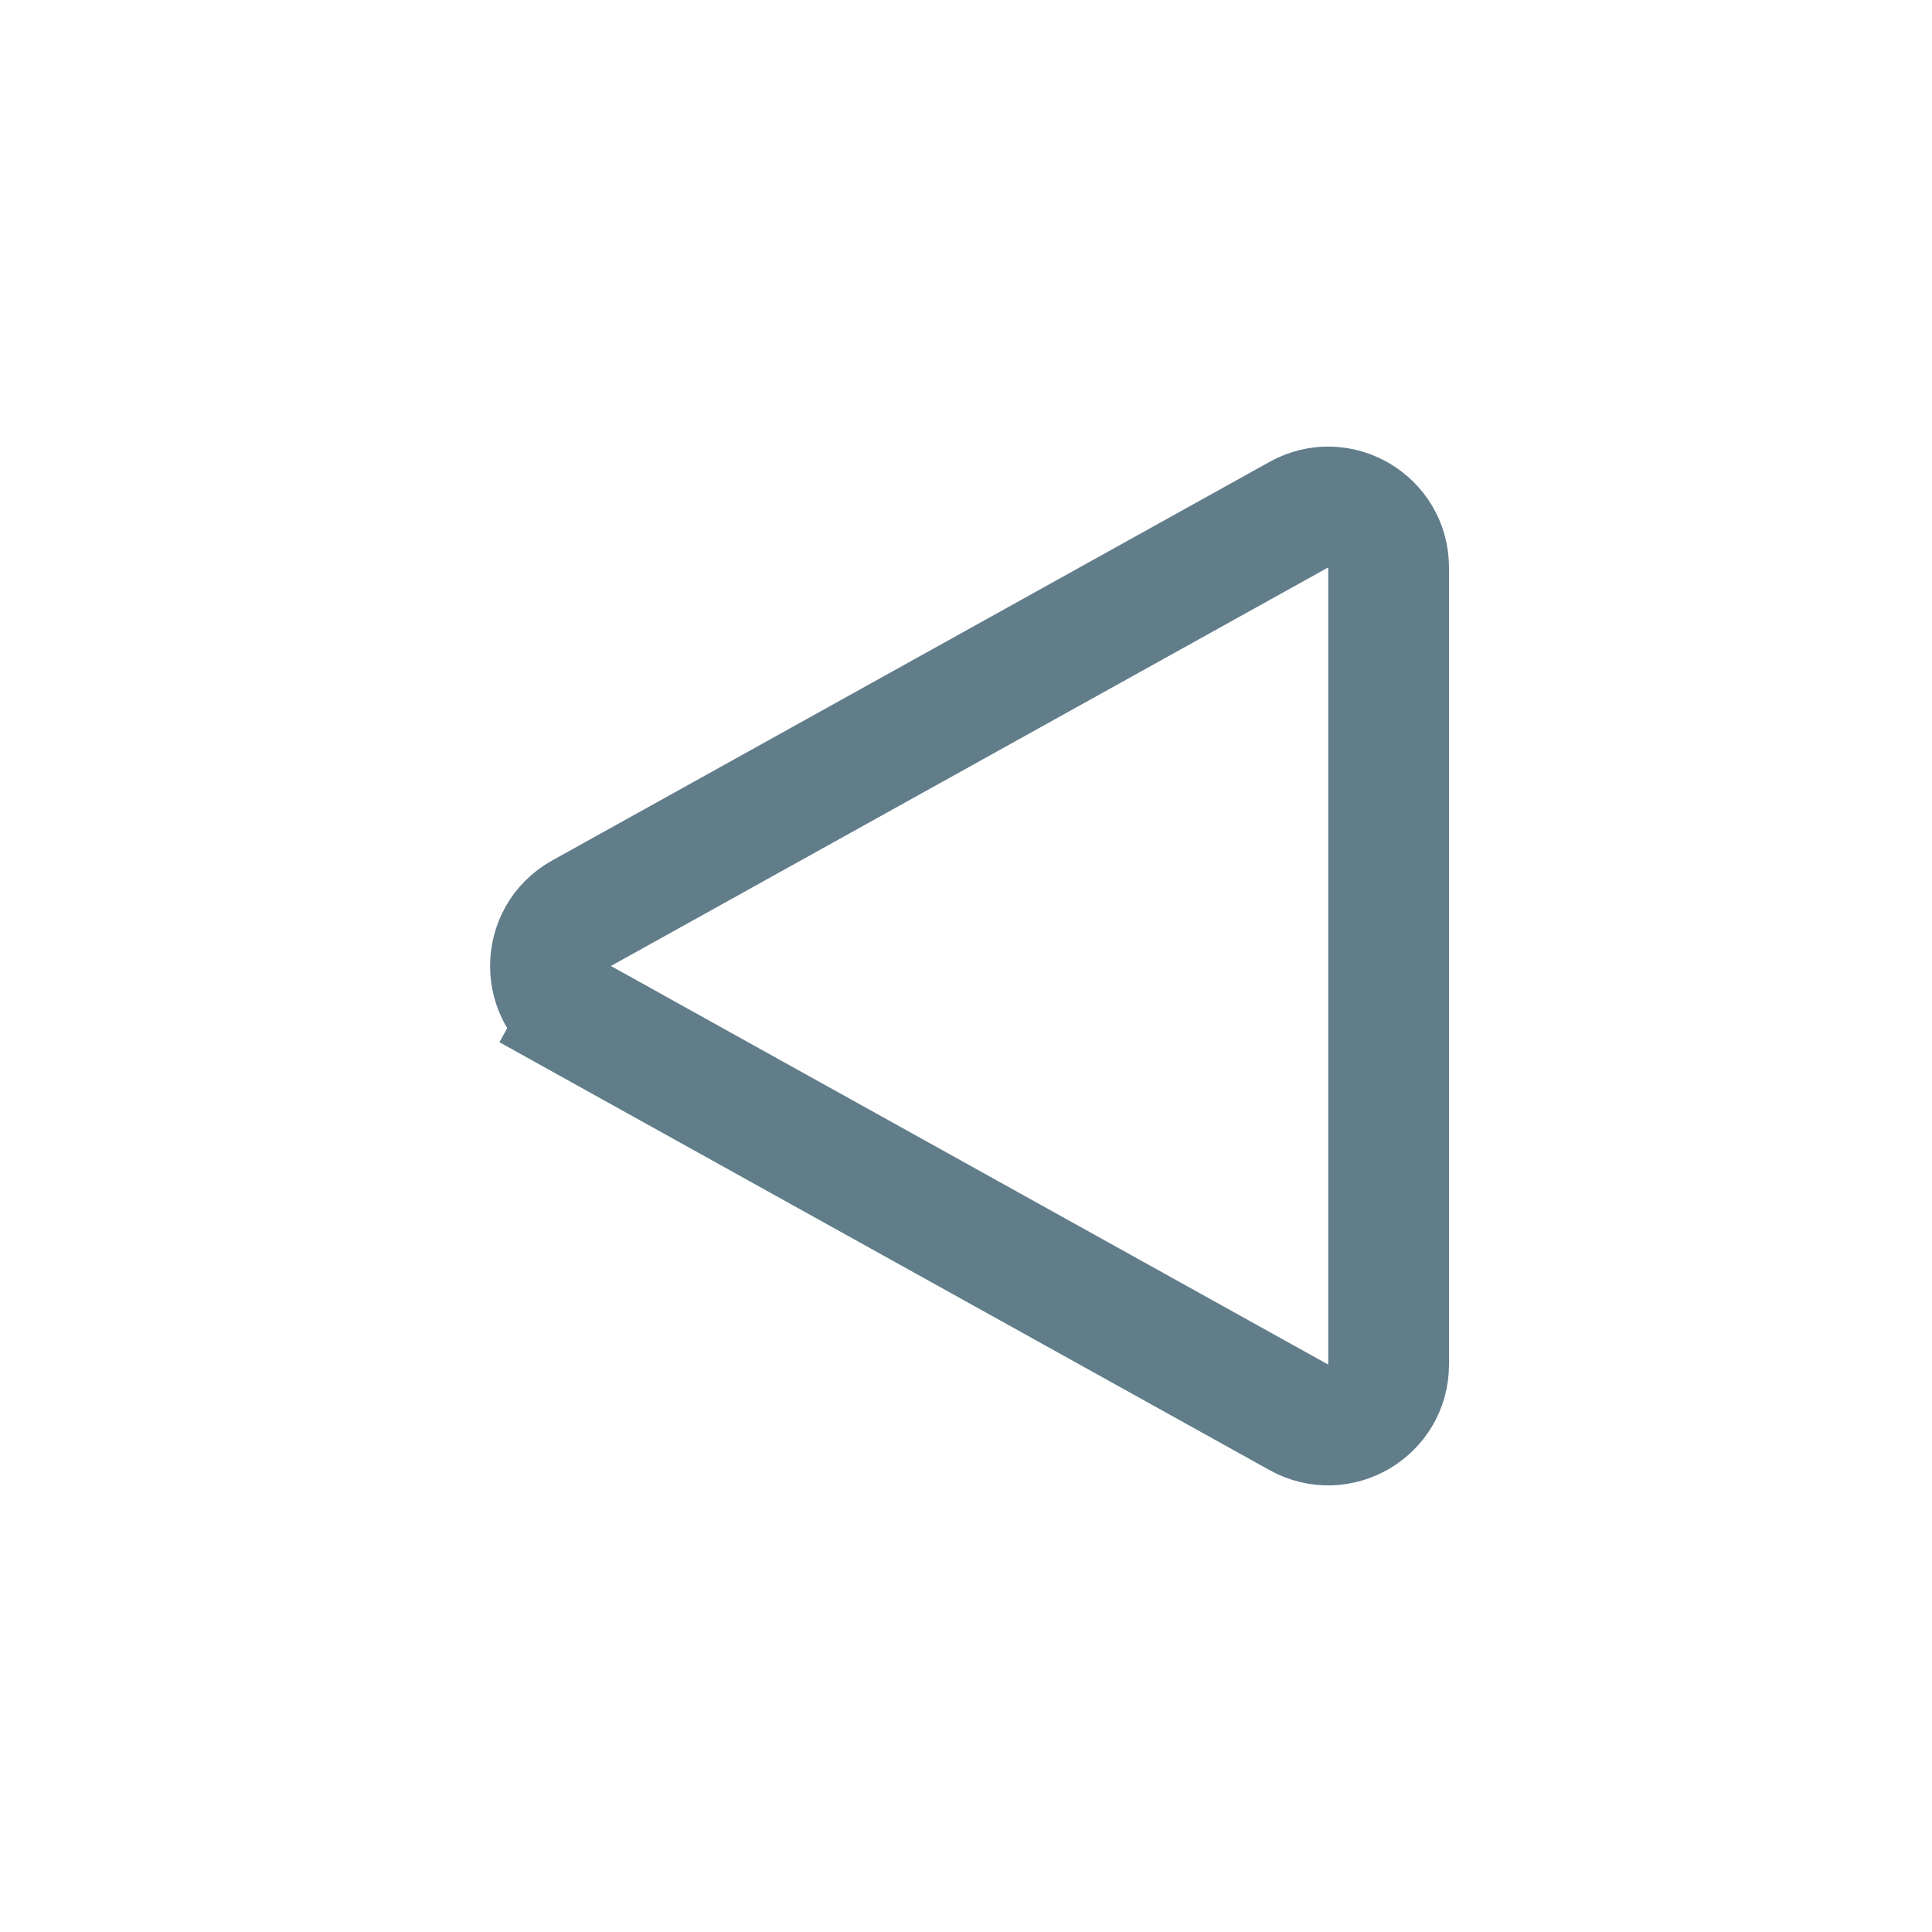
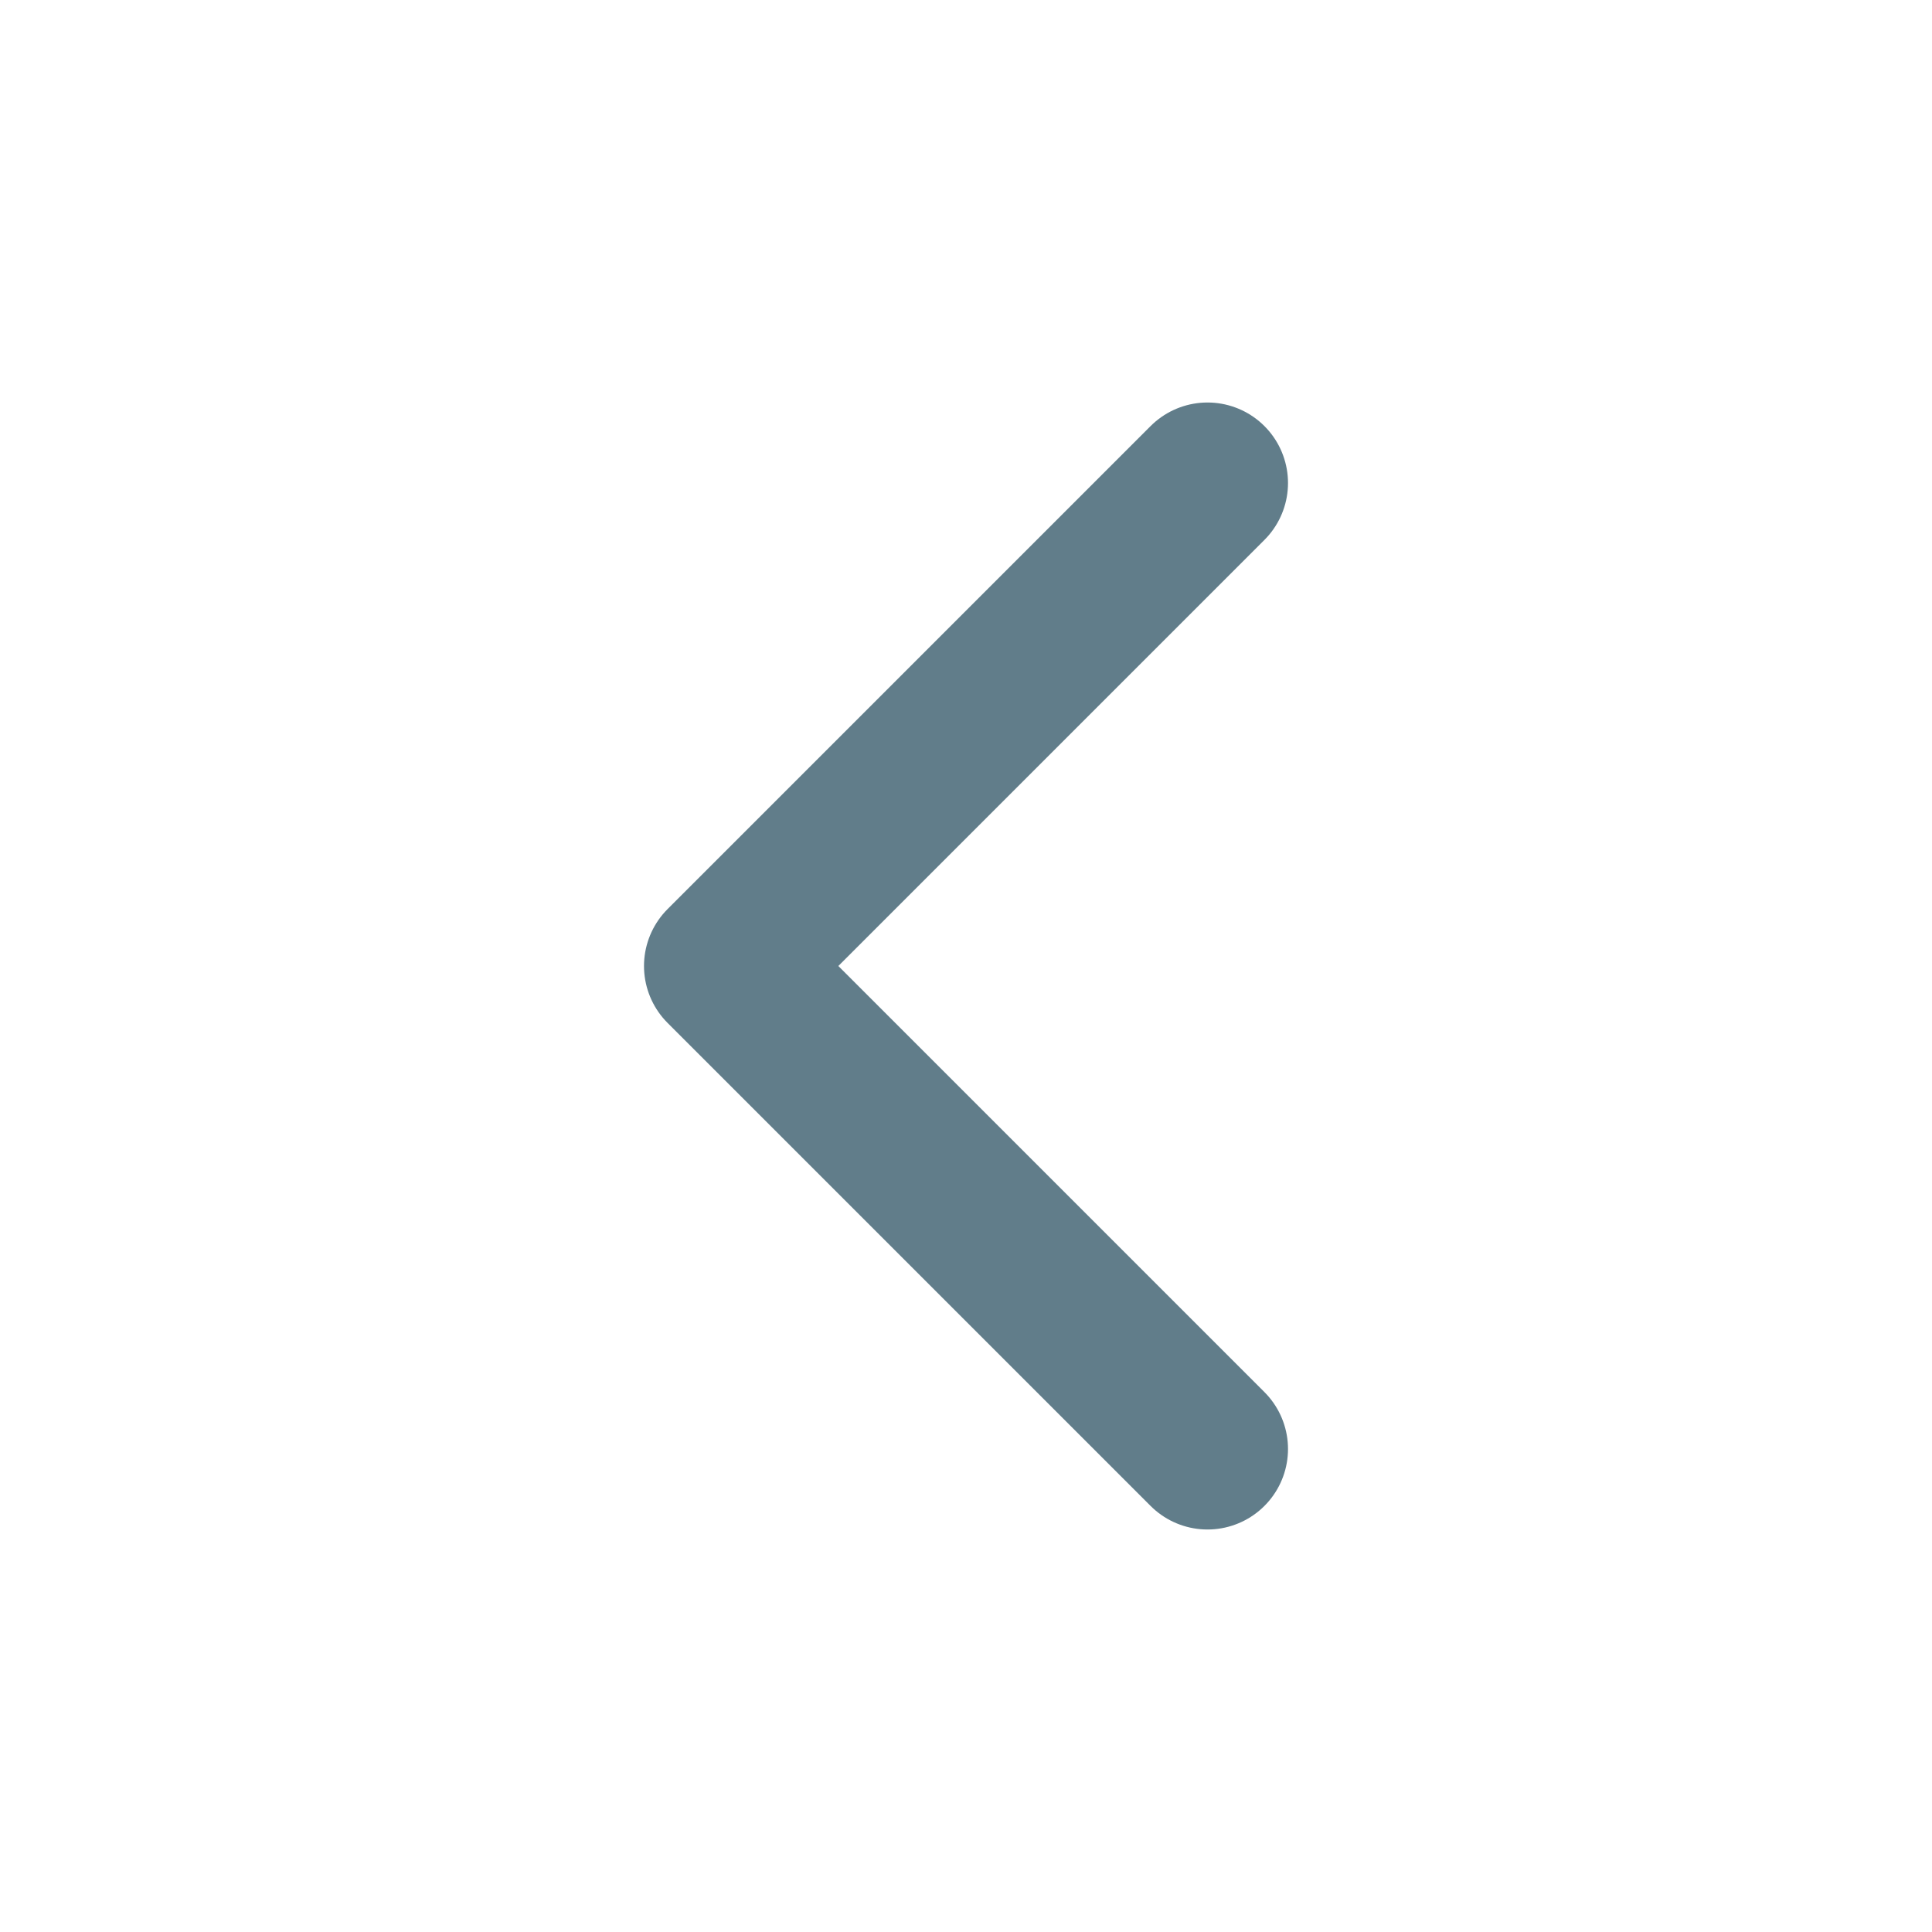
- <svg xmlns="http://www.w3.org/2000/svg" width="16" height="16" viewBox="0 0 16 16" fill="none">
-   <path d="M4.816 7.563L10.757 4.262C11.09 4.077 11.5 4.318 11.5 4.7V11.3C11.5 11.682 11.09 11.923 10.757 11.738L4.816 8.437L4.573 8.874L4.816 8.437C4.473 8.247 4.473 7.753 4.816 7.563Z" stroke="#617D8A" />
+ <svg xmlns="http://www.w3.org/2000/svg" class="lucide lucide-chevron-left" width="24" height="24" viewBox="0 0 24 24" fill="none" stroke="#617D8A" stroke-width="2" stroke-linecap="round" stroke-linejoin="round">
+   <path d="m15 18-6-6 6-6" />
</svg>
